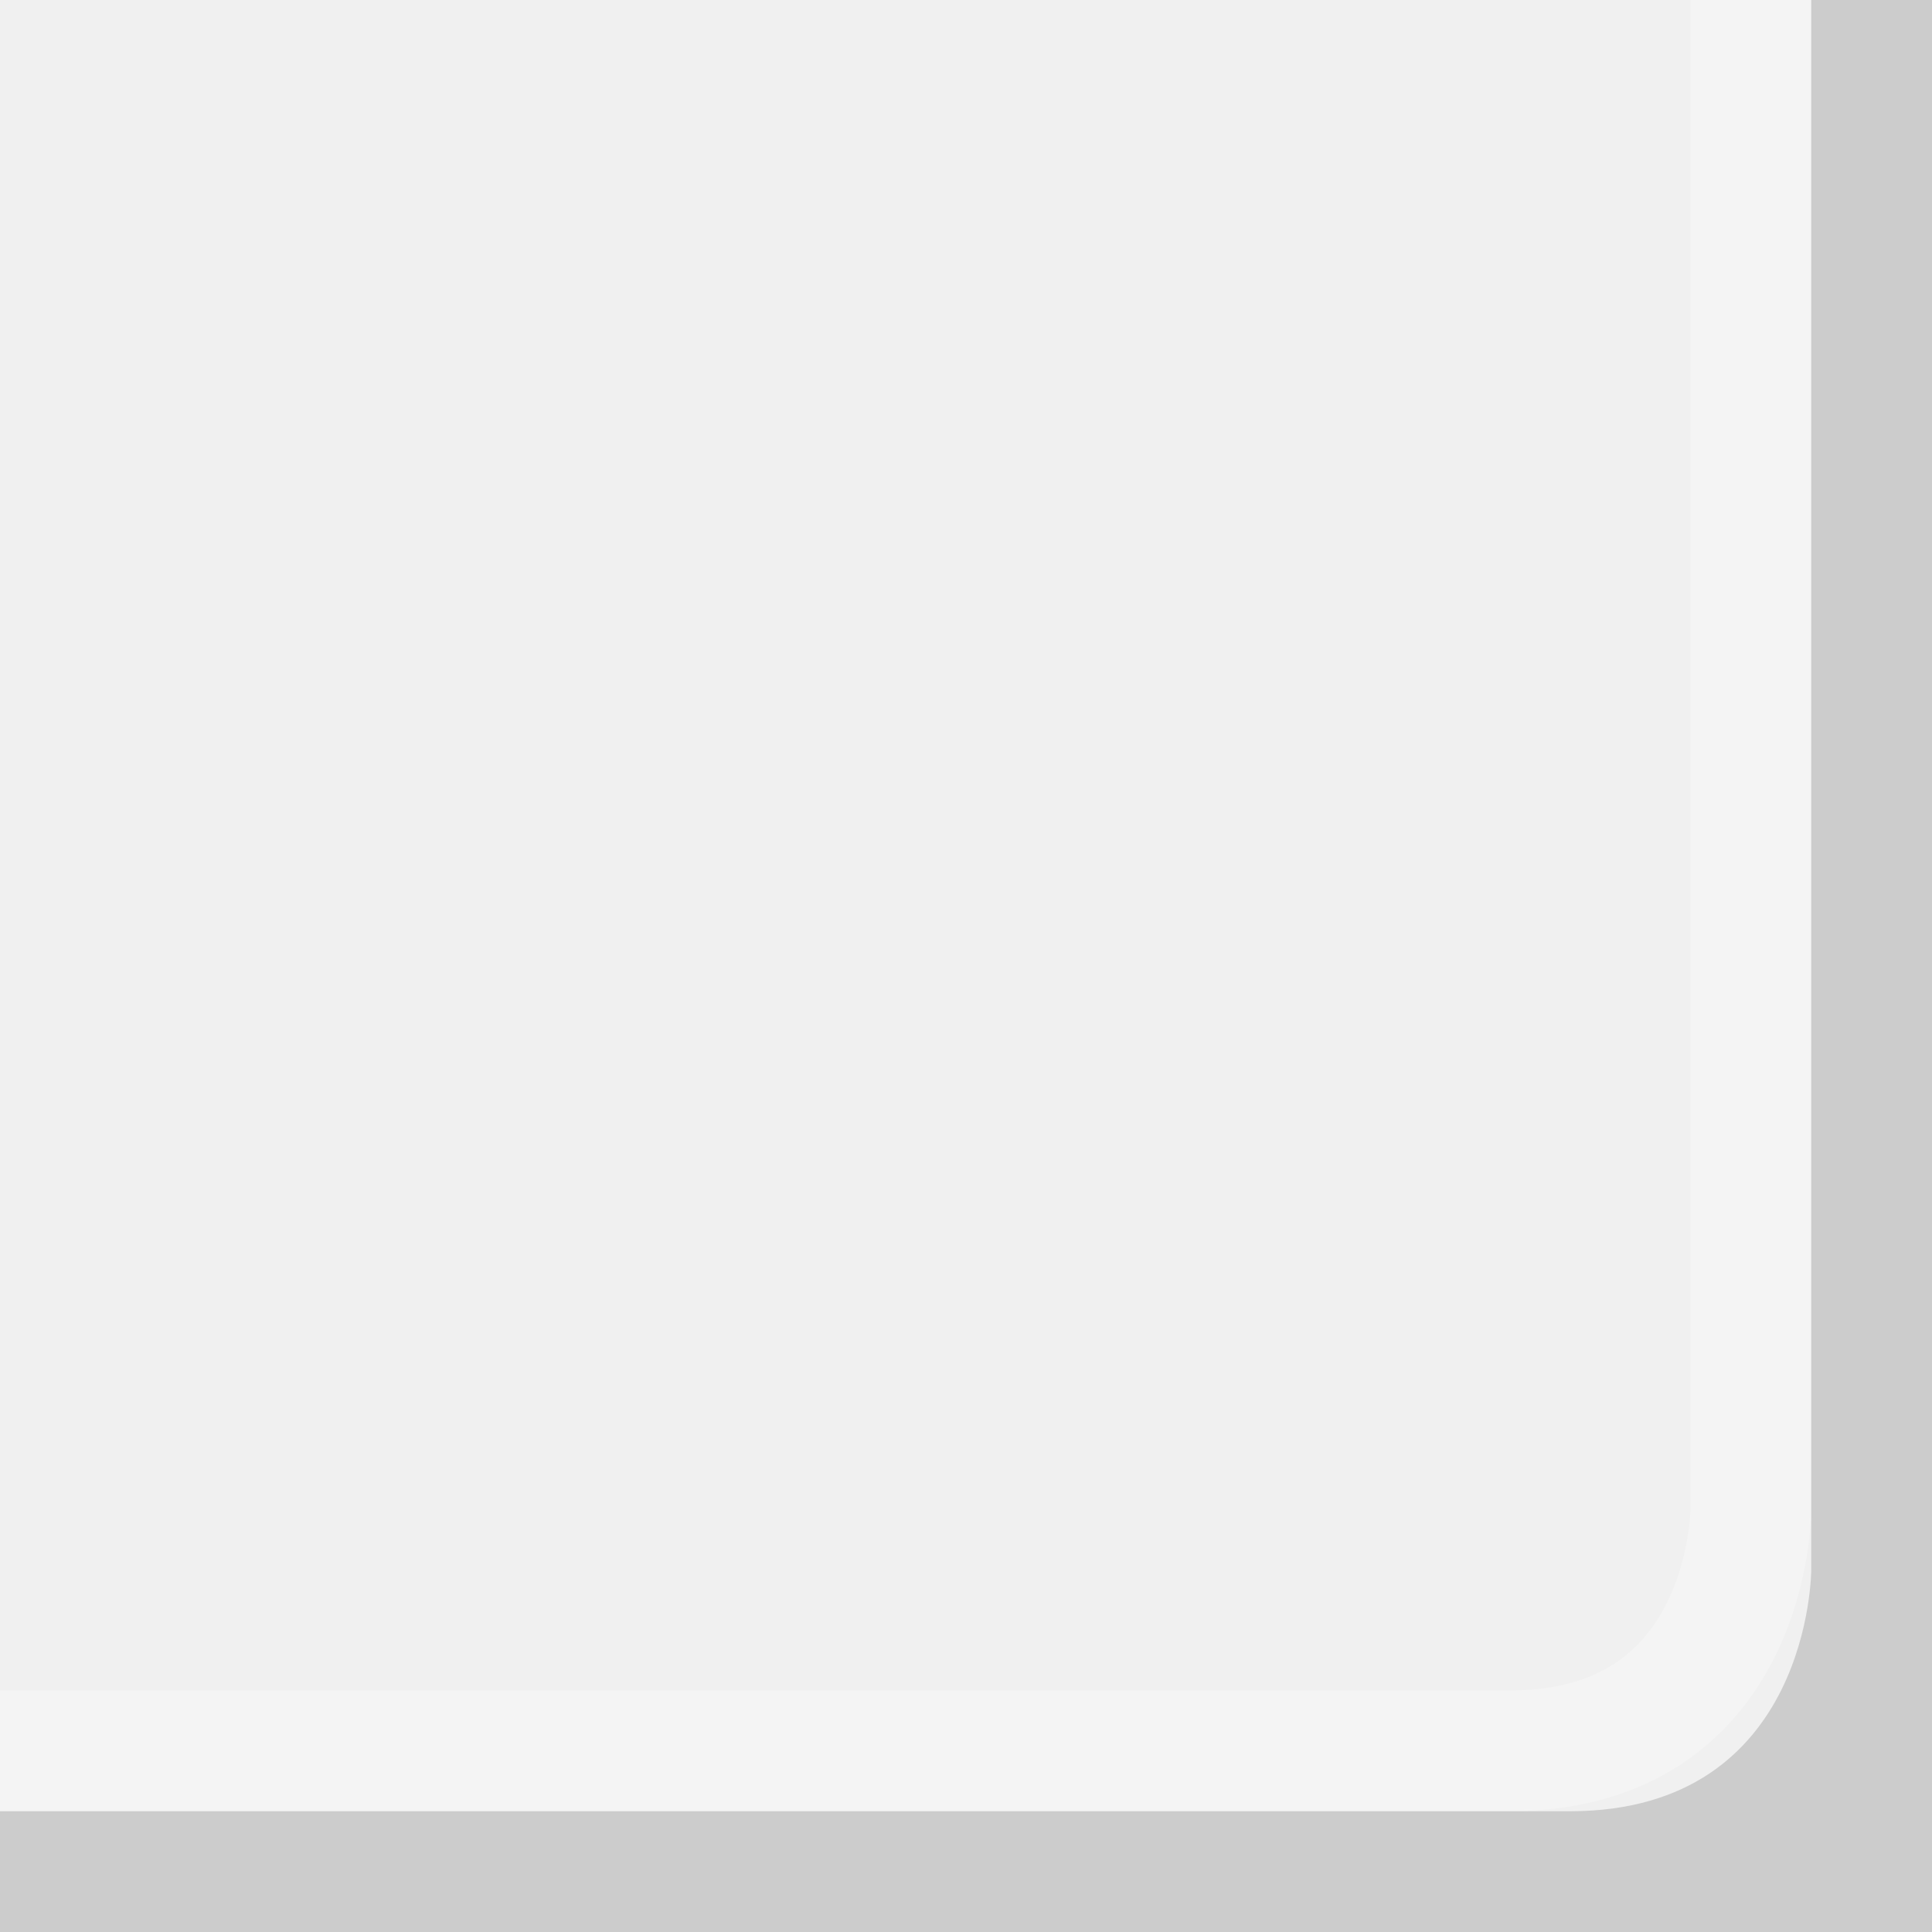
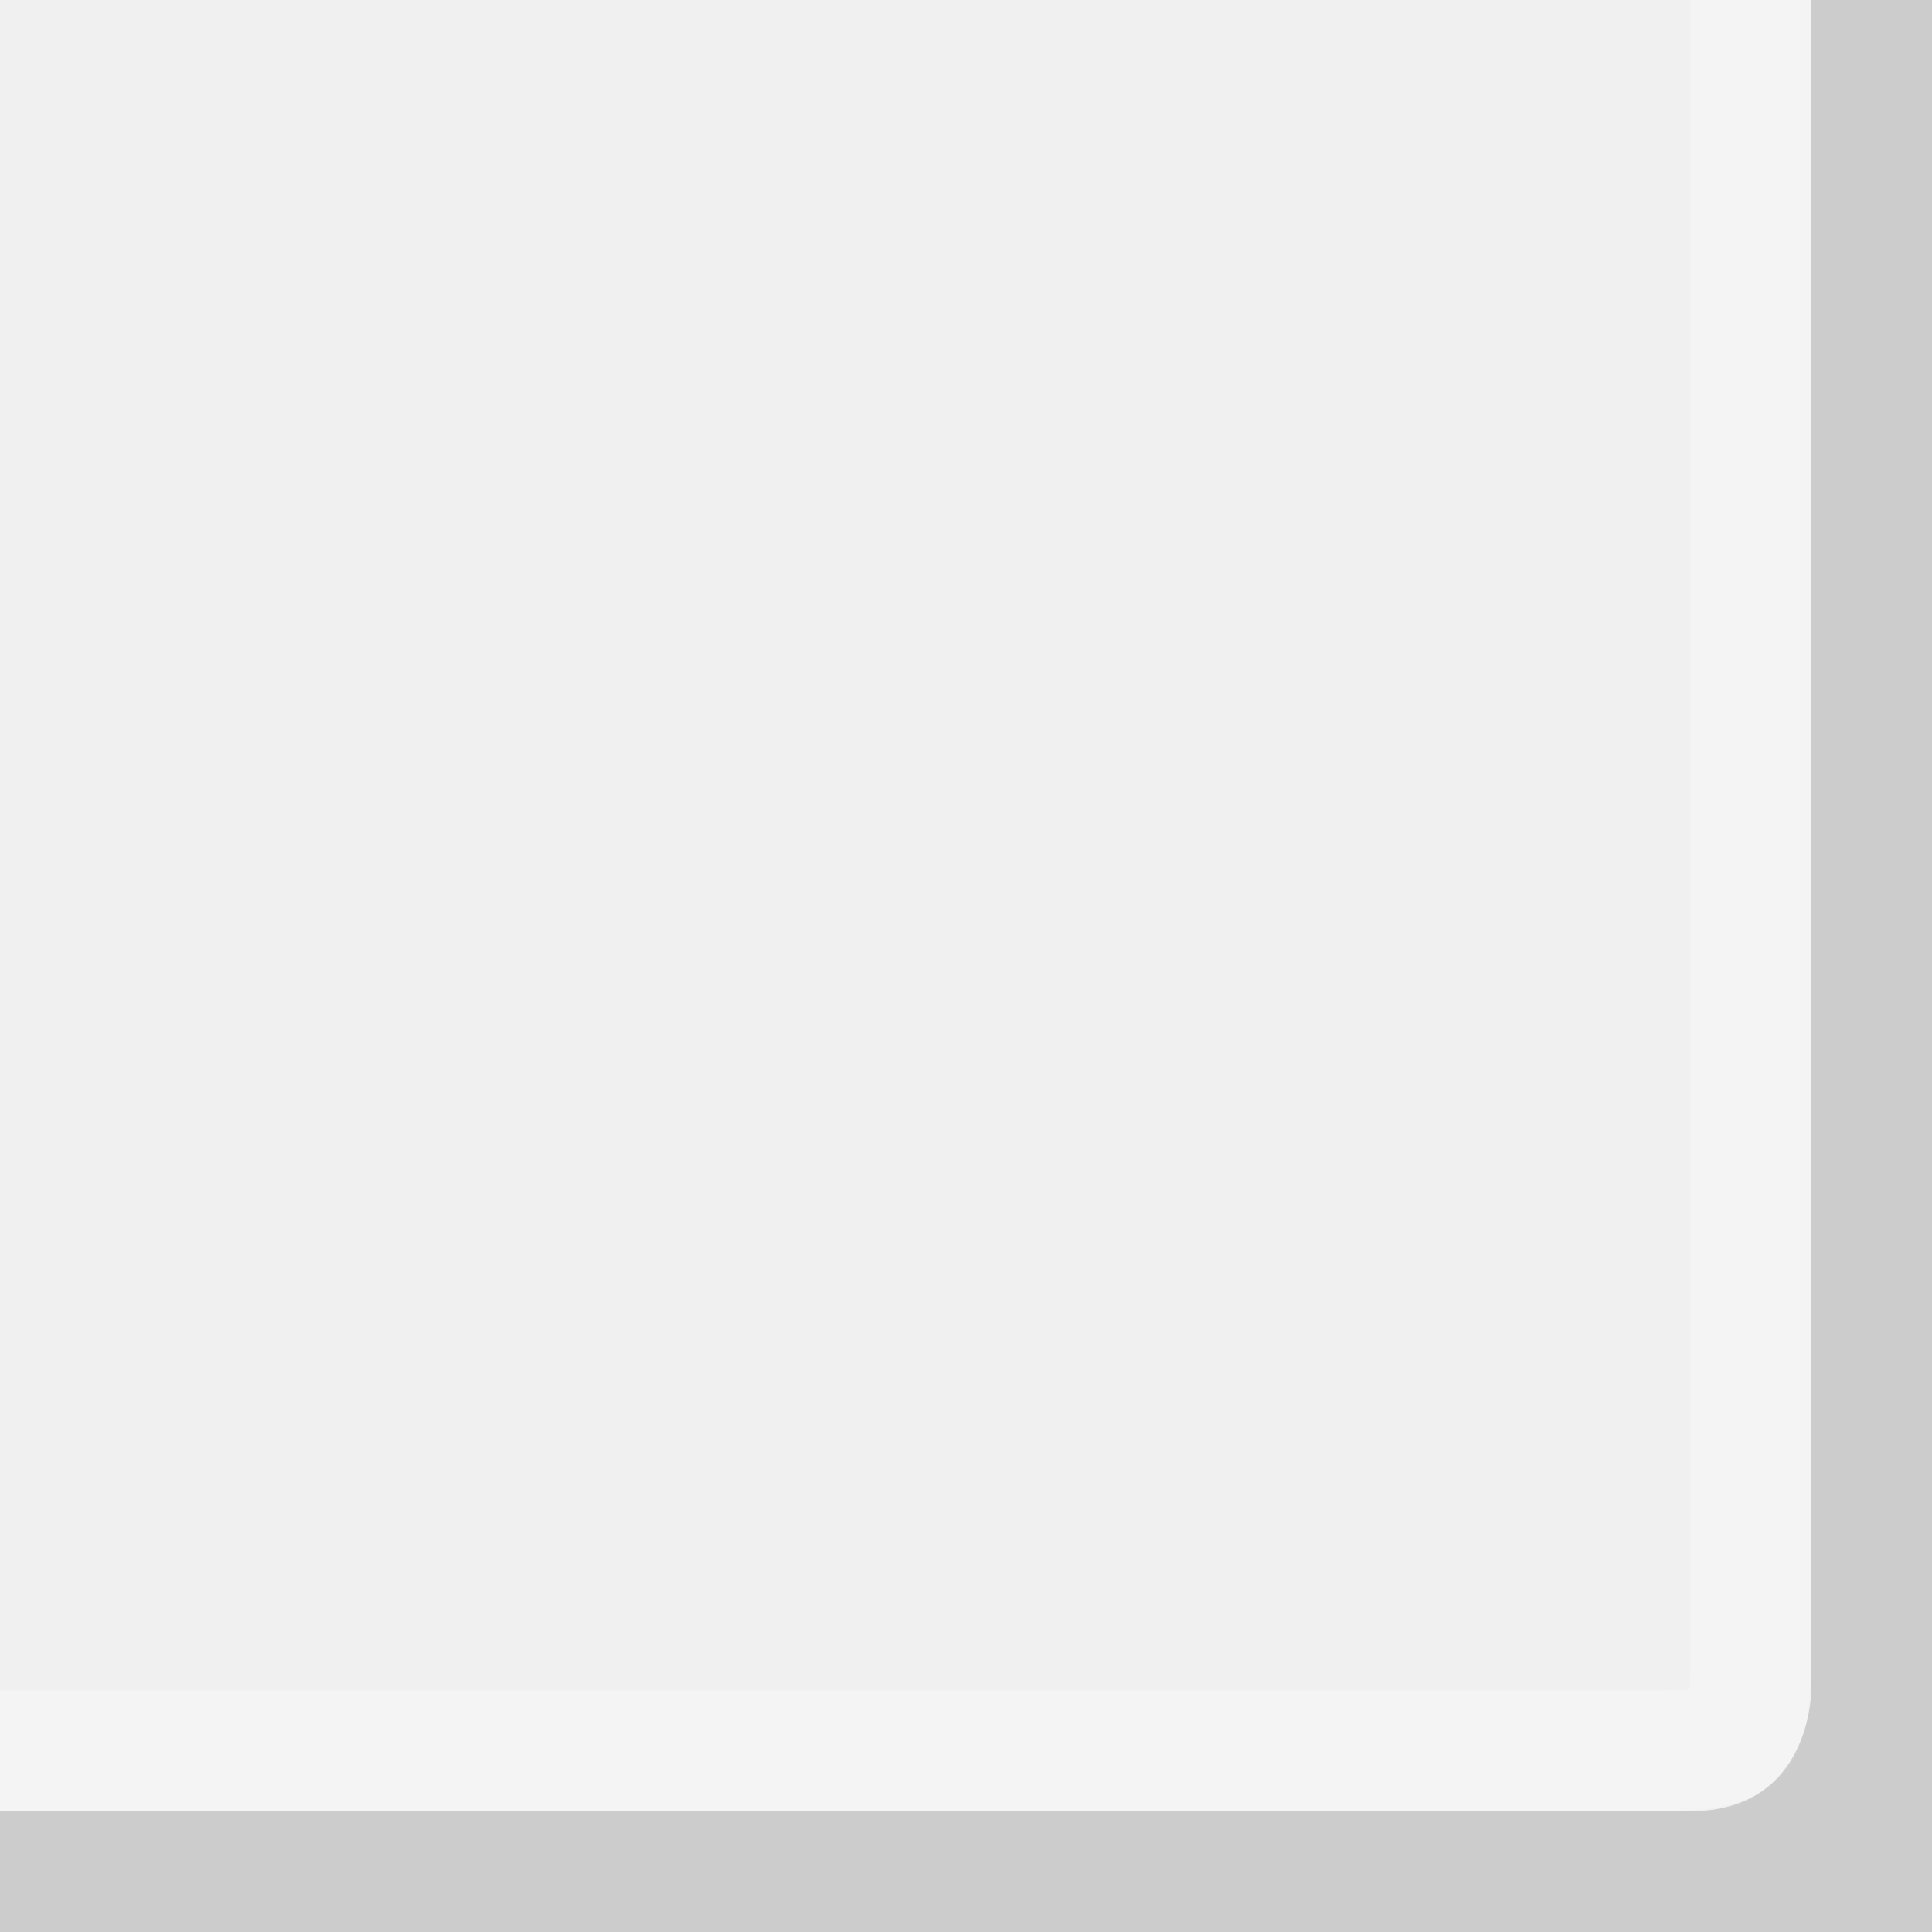
<svg xmlns="http://www.w3.org/2000/svg" width="16" height="16" id="svg2" version="1.0">
  <defs id="defs7" />
  <g id="layer3">
-     <path style="fill:none;fill-opacity:0;fill-rule:evenodd;stroke:#ffffff;stroke-width:1px;stroke-linecap:square;stroke-linejoin:miter;stroke-opacity:0.25" d="M 14.5,0 L 14.5,12.5 C 14.5,12.5 14.5,14.5 12.5,14.5 C 10.5,14.5 0,14.5 0,14.5" id="path6061" />
+     <path style="fill:none;fill-opacity:0;fill-rule:evenodd;stroke:#ffffff;stroke-width:1px;stroke-linecap:square;stroke-linejoin:miter;stroke-opacity:0.25" d="M 14.5,0 L 14.5,13.5 C 14.5,14.5 14.5,14.5 13.5,14.5 C 14.5,14.5 0,14.5  0,14.5" id="path6061" />
  </g>
  <g id="layer1">
-     <path style="fill:black;fill-opacity:0.15" d="M 16,0 L 16,16 L 0,16 L 0,15 C 0,15 0,15 13,15 C 15,15 15,13 15,13 L 15,0 L 16,0 z " id="rect1870" />
+     <path style="fill:black;fill-opacity:0.15" d="M 16,0 L 16,16 L  0,16 L  0,15 C  0,15 0,15  14,15 C 15,15 15,14 15,14 L 15,0 L 16,0 z " id="rect1870" />
  </g>
</svg>
